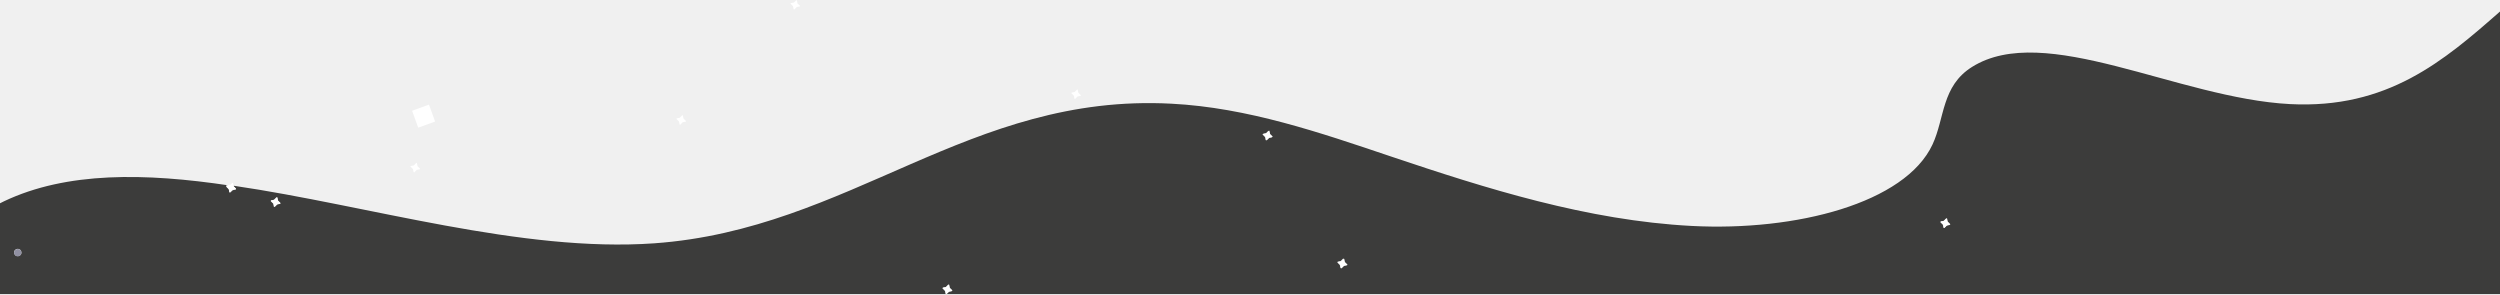
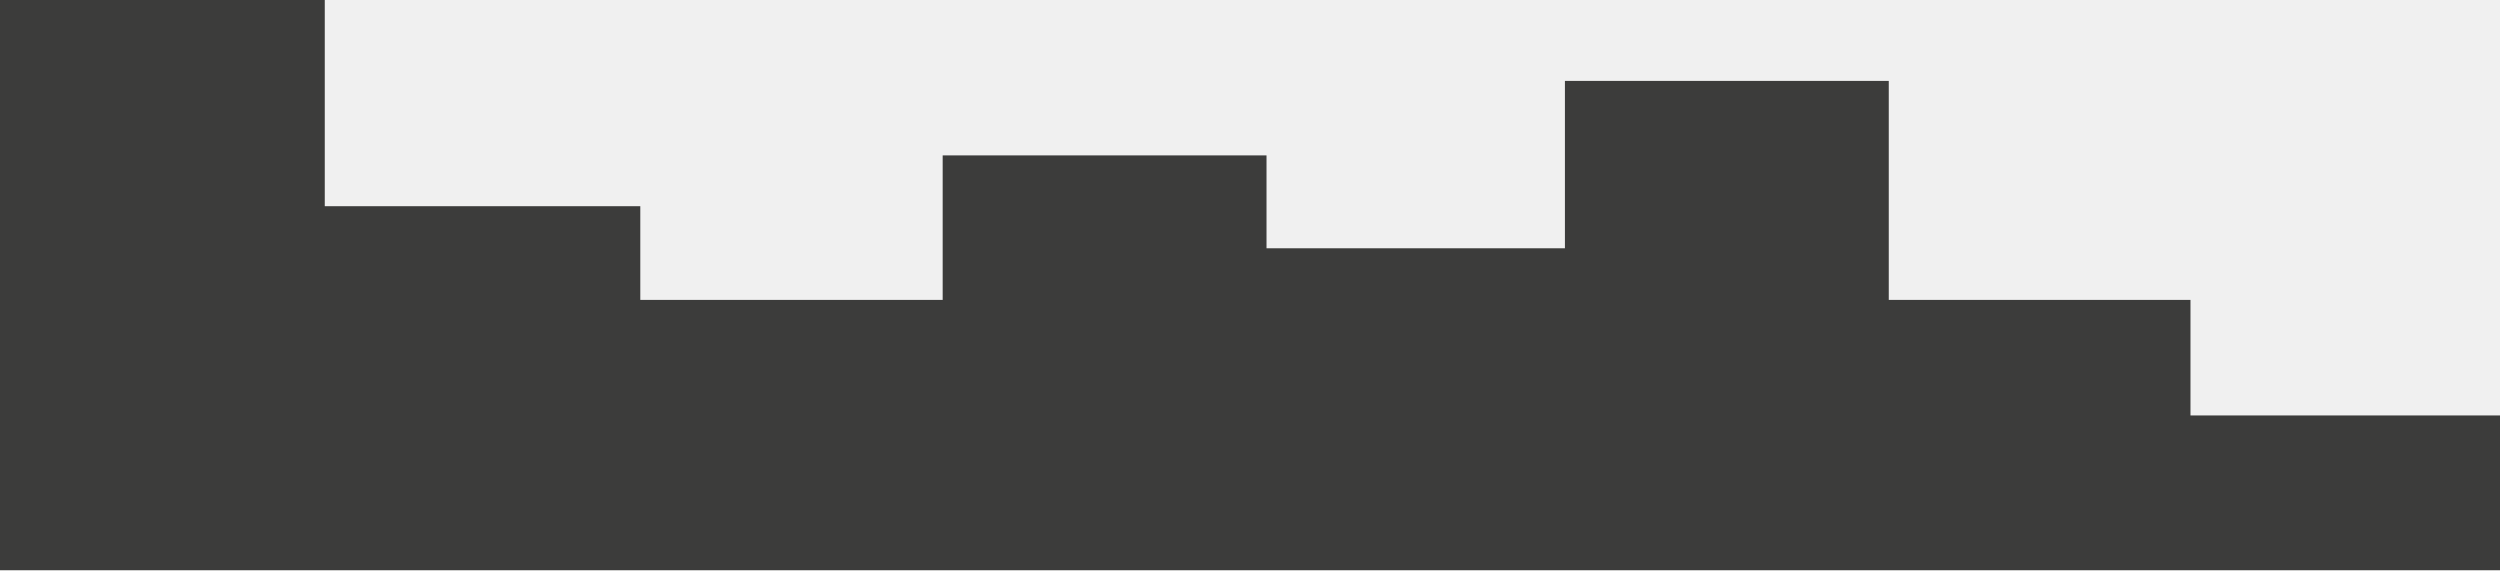
- <svg xmlns="http://www.w3.org/2000/svg" version="1.1" id="Layer_1" x="0px" y="0px" viewBox="0 0 1280.2 150.6" style="enable-background:new 0 0 1280.2 150.6;" xml:space="preserve">
-   <style type="text/css">
- 	.st0{fill:#3C3C3B;}
- 	.st1{fill:#9090A2;}
- 	.st2{fill:#FFFFFF;}
- </style>
-   <g id="Layer_2_1_">
-     <g id="Layer_2-2">
-       <path class="st0" d="M1172.6,53.3c-57.3-3-125.6-42.4-162.8-19c-15.6,9.8-13.9,26.2-20.2,39.7c-14,30-69.8,44.5-123.3,41.7    S761.2,96.6,711.9,80c-35.9-12.1-73.1-24.9-112-26.9c-103.7-5.5-164.3,64.3-264.9,71.5c-68,4.8-145.9-19.3-215.4-29.5v0.3l0.1,0.1    l1.1,1.1c0.1,0.1,0.1,0.3,0,0.4c0,0-0.1,0.1-0.1,0.1l-1.5,0.3l-0.1,0.1l-1.2,1.1c-0.1,0.1-0.2,0.1-0.3,0c0,0-0.1-0.1-0.1-0.1    l-0.3-1.5l-0.1-0.1l-1.1-1.1c-0.1-0.1-0.1-0.3,0-0.4c0,0,0.1,0,0.1-0.1l1.5-0.3C74.3,88.5,34.2,87.8,2,103.1c-0.7,0.3-1.3,0.7-2,1    v46.5h1280.2V5.9C1251.4,31.2,1222.6,55.9,1172.6,53.3z M10.9,129.9c-0.3,1-1.4,1.5-2.4,1.2c-1-0.3-1.5-1.4-1.2-2.4    c0.3-1,1.4-1.5,2.4-1.2c0,0,0,0,0,0C10.7,127.9,11.2,128.9,10.9,129.9z M143.4,104.4l-1.5,0.3l-0.1,0.1l-1.1,1.1    c-0.1,0.1-0.3,0.1-0.4,0c0,0,0-0.1-0.1-0.1l-0.3-1.5l-0.1-0.1l-1.1-1.1c-0.1-0.1-0.1-0.3,0-0.4c0,0,0.1-0.1,0.1-0.1l1.5-0.3    l0.1-0.1l1.1-1.1c0.1-0.1,0.2-0.1,0.3,0c0,0,0.1,0.1,0.1,0.1l0.3,1.5l0.1,0.1l1.1,1.1c0.1,0.1,0.1,0.3,0,0.4    C143.5,104.3,143.5,104.3,143.4,104.4L143.4,104.4z M487.4,149.1l-1.5,0.3l-0.1,0.1l-1.1,1.1c-0.1,0.1-0.3,0.1-0.4,0    c0,0-0.1-0.1-0.1-0.1l-0.3-1.5l-0.1-0.1l-1.1-1.1c-0.1-0.1-0.1-0.3,0-0.4c0,0,0.1-0.1,0.1-0.1l1.5-0.3l0.1-0.1l1.1-1.1    c0.1-0.1,0.2-0.1,0.3,0c0,0,0.1,0.1,0.1,0.1l0.3,1.5l0.1,0.1l1.1,1.1c0.1,0.1,0.1,0.2,0,0.4C487.6,149.1,487.5,149.1,487.4,149.1    L487.4,149.1z M651.3,70.3l-1.5,0.3l-0.1,0.1l-1.1,1.1c-0.1,0.1-0.3,0.1-0.4,0c0,0,0-0.1-0.1-0.1l-0.3-1.5l-0.1-0.1l-1.1-1.1    c-0.1-0.1-0.1-0.2,0-0.3c0,0,0.1-0.1,0.1-0.1l1.5-0.3l0.1-0.1l1.1-1.1c0.1-0.1,0.2-0.1,0.3,0c0,0,0.1,0.1,0.1,0.1l0.3,1.5l0.1,0.1    l1.1,1.1c0.1,0.1,0.1,0.3,0,0.4C651.5,70.2,651.4,70.3,651.3,70.3L651.3,70.3z M689.6,135.8l-1.5,0.3l-0.1,0.1l-1.1,1.1    c-0.1,0.1-0.3,0.1-0.4,0c0,0-0.1-0.1-0.1-0.1l-0.3-1.5l-0.1-0.1l-1.1-1.1c-0.1-0.1-0.1-0.3,0-0.4c0,0,0.1,0,0.1-0.1l1.5-0.3    l0.1-0.1l1.1-1.1c0.1-0.1,0.2-0.1,0.3,0c0,0,0.1,0.1,0.1,0.1l0.3,1.5l0.1,0.1l1.1,1.1c0.1,0.1,0.1,0.2,0,0.3    C689.8,135.8,689.7,135.8,689.6,135.8L689.6,135.8z M998.4,115.2l-1.5,0.3l-0.1,0.1l-1.1,1.1c-0.1,0.1-0.3,0.1-0.4,0    c0,0,0-0.1-0.1-0.1l-0.3-1.5l-0.1-0.1l-1.1-1.1c-0.1-0.1-0.1-0.3,0-0.4c0,0,0.1-0.1,0.1-0.1l1.5-0.3l0.1-0.1l1.1-1.1    c0.1-0.1,0.2-0.1,0.3,0c0,0,0.1,0.1,0.1,0.1l0.3,1.5l0.1,0.1l1.1,1.1c0.1,0.1,0.1,0.3,0,0.4C998.5,115.2,998.5,115.2,998.4,115.2    L998.4,115.2z" />
-       <path class="st1" d="M9.7,127.6c-1-0.3-2,0.2-2.4,1.2c-0.3,1,0.2,2,1.2,2.4c1,0.3,2-0.2,2.4-1.2c0,0,0,0,0,0    C11.2,128.9,10.7,127.9,9.7,127.6z" />
-       <path class="st2" d="M142.5,102.8l-0.1-0.1l-0.3-1.5c0-0.1-0.1-0.2-0.3-0.2c-0.1,0-0.1,0-0.1,0.1l-1.1,1.1l-0.1,0.1l-1.5,0.3    c-0.1,0-0.2,0.2-0.2,0.3c0,0,0,0.1,0.1,0.1l1.1,1.1l0.1,0.1l0.3,1.5c0,0.1,0.2,0.2,0.3,0.2c0,0,0.1,0,0.1-0.1l1.1-1.1l0.1-0.1    l1.5-0.3c0.1,0,0.2-0.2,0.2-0.3c0,0,0-0.1-0.1-0.1L142.5,102.8z" />
-       <path class="st2" d="M119.3,93.8c0-0.1-0.2-0.2-0.3-0.2c0,0-0.1,0-0.1,0.1l-1.1,1.1l-0.1,0.1l0,0l2,0.3L119.3,93.8z" />
-       <path class="st2" d="M115.9,95.5l1.1,1.1l0.1,0.1l0.3,1.5c0,0.1,0.1,0.2,0.3,0.2c0.1,0,0.1,0,0.1-0.1l1.2-1.1l0.1-0.1l1.5-0.3    c0.1,0,0.2-0.2,0.2-0.3c0,0,0-0.1-0.1-0.1l-1.1-1.1l-0.1-0.1v-0.3l-2-0.3l-1.5,0.3c-0.1,0-0.2,0.2-0.2,0.3    C115.9,95.4,115.9,95.4,115.9,95.5z" />
-       <path class="st2" d="M272-84.9l-0.1-0.1l-0.3-1.5c0-0.1-0.1-0.2-0.3-0.2c-0.1,0-0.1,0-0.1,0.1l-1.1,1.1l-0.1,0.1l-1.5,0.3    c-0.1,0-0.2,0.2-0.2,0.3c0,0,0,0.1,0.1,0.1l1.1,1.1l0.1,0.1l0.3,1.5c0,0.1,0.1,0.2,0.3,0.2c0.1,0,0.1,0,0.1-0.1l1.1-1.1l0.1-0.1    l1.5-0.3c0.1,0,0.2-0.1,0.2-0.3c0-0.1,0-0.1-0.1-0.1L272-84.9z" />
-       <path class="st2" d="M350.1,60.8l-0.1-0.1l-0.3-1.5c0-0.1-0.2-0.2-0.3-0.2c0,0-0.1,0-0.1,0.1l-1.1,1.1l-0.1,0.1l-1.5,0.3    c-0.1,0-0.2,0.2-0.2,0.3c0,0,0,0.1,0.1,0.1l1.1,1.1l0.1,0.1l0.3,1.5c0,0.1,0.1,0.2,0.3,0.2c0.1,0,0.1,0,0.1-0.1l1.1-1.1l0.1-0.1    l1.5-0.3c0.1,0,0.2-0.1,0.2-0.3c0-0.1,0-0.1-0.1-0.1L350.1,60.8z" />
-       <path class="st2" d="M514-18l-0.1-0.1l-0.3-1.5c0-0.1-0.2-0.2-0.3-0.2c0,0-0.1,0-0.1,0.1l-1.1,1.1l-0.1,0.1l-1.5,0.3    c-0.1,0-0.2,0.2-0.2,0.3c0,0.1,0,0.1,0.1,0.1l1.1,1.1l0.1,0.1l0.3,1.5c0,0.1,0.2,0.2,0.3,0.2c0,0,0.1,0,0.1-0.1l1.1-1.1l0.1-0.1    l1.5-0.3c0.1,0,0.2-0.1,0.2-0.3c0-0.1,0-0.1-0.1-0.1L514-18z" />
-       <path class="st2" d="M552.3,47.6l-0.1-0.1l-0.3-1.5c0-0.1-0.1-0.2-0.3-0.2c-0.1,0-0.1,0-0.1,0.1l-1.1,1.1l-0.1,0.1l-1.5,0.3    c-0.1,0-0.2,0.2-0.2,0.3c0,0,0,0.1,0.1,0.1l1.1,1.1l0.1,0.1l0.3,1.5c0,0.1,0.2,0.2,0.3,0.2c0,0,0.1,0,0.1-0.1l1.1-1.1l0.1-0.1    l1.5-0.3c0.1,0,0.2-0.2,0.2-0.3c0,0,0-0.1-0.1-0.1L552.3,47.6z" />
-       <path class="st2" d="M440.8-176.6l-0.1-0.1l-0.3-1.5c0-0.1-0.2-0.2-0.3-0.2c0,0-0.1,0-0.1,0.1l-1.1,1.1l-0.1,0.1l-1.5,0.3    c-0.1,0-0.2,0.1-0.2,0.3c0,0.1,0,0.1,0.1,0.1l1.1,1.1l0.1,0.1l0.3,1.5c0,0.1,0.1,0.2,0.3,0.2c0.1,0,0.1,0,0.1-0.1l1.1-1.1l0.1-0.1    l1.5-0.3c0.1,0,0.2-0.2,0.2-0.3c0,0,0-0.1-0.1-0.1L440.8-176.6z" />
-       <path class="st2" d="M577.8-131.3l-0.1-0.1l-0.3-1.5c0-0.1-0.2-0.2-0.3-0.2c0,0-0.1,0-0.1,0.1l-1.1,1.1l-0.1,0.1l-1.5,0.3    c-0.1,0-0.2,0.1-0.2,0.3c0,0.1,0,0.1,0.1,0.1l1.1,1.1l0.1,0.1l0.3,1.5c0,0.1,0.2,0.2,0.3,0.2c0,0,0.1,0,0.1-0.1l1.1-1.1l0.1-0.1    l1.5-0.3c0.1,0,0.2-0.2,0.2-0.3c0,0,0-0.1-0.1-0.1L577.8-131.3z" />
-       <path class="st2" d="M213.9,85.2l-0.1-0.1l-0.3-1.5c0-0.1-0.1-0.2-0.3-0.2c-0.1,0-0.1,0-0.1,0.1l-1.1,1.1l-0.1,0.1l-1.5,0.3    c-0.1,0-0.2,0.1-0.2,0.3c0,0.1,0,0.1,0.1,0.1l1.1,1.1l0.1,0.1l0.3,1.5c0,0.1,0.2,0.2,0.3,0.2c0.1,0,0.1,0,0.1-0.1l1.1-1.1l0.1-0.1    l1.5-0.3c0.1,0,0.2-0.2,0.2-0.3c0,0,0-0.1-0.1-0.1L213.9,85.2z" />
-       <path class="st2" d="M408.5,1.9l-0.1-0.1l-0.3-1.5c0-0.1-0.2-0.2-0.3-0.2c0,0-0.1,0-0.1,0.1l-1.1,1l-0.1,0.1l-1.5,0.3    c-0.1,0-0.2,0.1-0.2,0.3c0,0.1,0,0.1,0.1,0.1l1.1,1.1l0.1,0.1l0.3,1.5c0,0.1,0.2,0.2,0.3,0.2c0,0,0.1,0,0.1-0.1l1.1-1.1l0.1-0.1    l1.5-0.3c0.1,0,0.2-0.2,0.2-0.3c0-0.1,0-0.1-0.1-0.1L408.5,1.9z" />
-       <path class="st2" d="M486.5,147.5l-0.1-0.1l-0.3-1.5c0-0.1-0.1-0.2-0.3-0.2c-0.1,0-0.1,0-0.1,0.1l-1.1,1.1l-0.1,0.1l-1.5,0.3    c-0.1,0-0.2,0.2-0.2,0.3c0,0,0,0.1,0.1,0.1l1.1,1.1l0.1,0.1l0.3,1.5c0,0.1,0.2,0.2,0.3,0.2c0.1,0,0.1,0,0.1-0.1l1.1-1.1l0.1-0.1    l1.5-0.3c0.1,0,0.2-0.2,0.2-0.3c0,0,0-0.1-0.1-0.1L486.5,147.5z" />
-       <path class="st2" d="M650.5,68.7l-0.1-0.1l-0.3-1.5c0-0.1-0.1-0.2-0.3-0.2c-0.1,0-0.1,0-0.1,0.1l-1.1,1.1l-0.1,0.1l-1.5,0.3    c-0.1,0-0.2,0.1-0.2,0.3c0,0.1,0,0.1,0.1,0.1l1.1,1.1l0.1,0.1l0.3,1.5c0,0.1,0.2,0.2,0.3,0.2c0,0,0.1,0,0.1-0.1l1.1-1.1l0.1-0.1    l1.5-0.3c0.1,0,0.2-0.2,0.2-0.3c0,0,0-0.1-0.1-0.1L650.5,68.7z" />
-       <path class="st2" d="M688.8,134.3l-0.1-0.1l-0.3-1.5c0-0.1-0.1-0.2-0.3-0.2c-0.1,0-0.1,0-0.1,0.1l-1.1,1.1l-0.1,0.1l-1.5,0.3    c-0.1,0-0.2,0.2-0.2,0.3c0,0,0,0.1,0.1,0.1l1.1,1.1l0.1,0.1l0.3,1.5c0,0.1,0.2,0.2,0.3,0.2c0.1,0,0.1,0,0.1-0.1l1.1-1.1l0.1-0.1    l1.5-0.3c0.1,0,0.2-0.1,0.2-0.3c0-0.1,0-0.1-0.1-0.1L688.8,134.3z" />
-       <path class="st2" d="M577.2-89.9l-0.1-0.1l-0.3-1.5c0-0.1-0.1-0.2-0.3-0.2c-0.1,0-0.1,0-0.1,0.1l-1.2,1.1l-0.1,0.1l-1.5,0.3    c-0.1,0-0.2,0.2-0.2,0.3c0,0,0,0.1,0.1,0.1l1.1,1.1l0.1,0.1l0.3,1.5c0,0.1,0.2,0.2,0.3,0.2c0.1,0,0.1,0,0.1-0.1l1.1-1.1l0.1-0.1    l1.5-0.3c0.1,0,0.2-0.2,0.2-0.3c0,0,0-0.1-0.1-0.1L577.2-89.9z" />
-       <path class="st2" d="M714.2-44.6l-0.1-0.1l-0.3-1.5c0-0.1-0.1-0.2-0.3-0.2c-0.1,0-0.1,0-0.1,0.1l-1.1,1.1l-0.1,0.1l-1.5,0.3    c-0.1,0-0.2,0.2-0.2,0.3c0,0,0,0.1,0.1,0.1l1.1,1.1l0.1,0.1l0.3,1.5c0,0.1,0.2,0.2,0.3,0.2c0,0,0.1,0,0.1-0.1l1.1-1.1l0.1-0.1    l1.5-0.3c0.1,0,0.2-0.2,0.2-0.3c0,0,0-0.1-0.1-0.1L714.2-44.6z" />
-       <rect x="212.3" y="54.9" transform="matrix(0.9401 -0.3409 0.3409 0.9401 -7.2772 77.4818)" class="st2" width="9.2" height="9.2" />
-       <path class="st2" d="M717.3-198.6l-0.1-0.1l-0.3-1.5c0-0.1-0.2-0.2-0.3-0.2c-0.1,0-0.1,0-0.1,0.1l-1.1,1.1l-0.1,0.1l-1.5,0.3    c-0.1,0-0.2,0.2-0.2,0.3c0,0,0,0.1,0.1,0.1l1.1,1.1l0.1,0.1l0.3,1.5c0,0.1,0.1,0.2,0.3,0.2c0.1,0,0.1,0,0.1-0.1l1.1-1.1l0.1-0.1    l1.5-0.3c0.1,0,0.2-0.2,0.2-0.3c0,0,0-0.1-0.1-0.1L717.3-198.6z" />
-       <path class="st2" d="M694.4-206l-0.1-0.1l-0.3-1.5c0-0.1-0.1-0.2-0.3-0.2c-0.1,0-0.1,0-0.1,0.1l-1.1,1.1l-0.1,0.1l-1.5,0.3    c-0.1,0-0.2,0.2-0.2,0.3c0,0,0,0.1,0.1,0.1l1.1,1.1l0.1,0.1l0.3,1.5c0,0.1,0.2,0.2,0.3,0.2c0,0,0.1,0,0.1-0.1l1.1-1.1l0.1-0.1    l1.5-0.3c0.1,0,0.2-0.1,0.2-0.3c0-0.1,0-0.1-0.1-0.1L694.4-206z" />
-       <path class="st2" d="M1017.2-104.1l-0.1-0.1l-0.3-1.5c0-0.1-0.1-0.2-0.3-0.2c-0.1,0-0.1,0-0.1,0.1l-1.1,1.1l-0.1,0.1l-1.5,0.3    c-0.1,0-0.2,0.2-0.2,0.3c0,0,0,0.1,0.1,0.1l1.1,1.1l0.1,0.1l0.3,1.5c0,0.1,0.2,0.2,0.3,0.2c0,0,0.1,0,0.1-0.1l1.1-1.1l0.1-0.1    l1.5-0.3c0.1,0,0.2-0.2,0.2-0.3c0,0,0-0.1-0.1-0.1L1017.2-104.1z" />
-       <path class="st2" d="M846.8-386.2l-0.1-0.1l-0.3-1.5c0-0.1-0.2-0.2-0.3-0.2c0,0-0.1,0-0.1,0.1l-1.1,1.1l-0.1,0.1l-1.5,0.3    c-0.1,0-0.2,0.1-0.2,0.3c0,0.1,0,0.1,0.1,0.1l1.1,1.1l0.1,0.1l0.3,1.5c0,0.1,0.2,0.2,0.3,0.2c0,0,0.1,0,0.1-0.1l1.1-1.1l0.1-0.1    l1.5-0.3c0.1,0,0.2-0.2,0.2-0.3c0-0.1,0-0.1-0.1-0.1L846.8-386.2z" />
-       <path class="st2" d="M826.6-88.4l-0.1-0.1l-0.3-1.5c0-0.1-0.2-0.2-0.3-0.2c0,0-0.1,0-0.1,0.1l-1.1,1.1l-0.1,0.1l-1.5,0.3    c-0.1,0-0.2,0.2-0.2,0.3c0,0.1,0,0.1,0.1,0.1l1.1,1.1l0.1,0.1l0.3,1.5c0,0.1,0.2,0.2,0.3,0.2c0,0,0.1,0,0.1-0.1l1.1-1.1l0.1-0.1    l1.5-0.3c0.1,0,0.2-0.1,0.2-0.3c0-0.1,0-0.1-0.1-0.1L826.6-88.4z" />
-       <path class="st2" d="M924.9-240.6l-0.1-0.1l-0.3-1.5c0-0.1-0.1-0.2-0.3-0.2c-0.1,0-0.1,0-0.1,0.1l-1.1,1.1l-0.1,0.1l-1.5,0.3    c-0.1,0-0.2,0.2-0.2,0.3c0,0,0,0.1,0.1,0.1l1.1,1.1l0.1,0.1l0.3,1.5c0,0.1,0.2,0.2,0.3,0.2c0,0,0.1,0,0.1-0.1l1.1-1.1l0.1-0.1    l1.5-0.3c0.1,0,0.2-0.2,0.2-0.3c0,0,0-0.1-0.1-0.1L924.9-240.6z" />
-       <path class="st2" d="M1088.8-319.4l-0.1-0.1l-0.3-1.5c0-0.1-0.1-0.2-0.3-0.2c-0.1,0-0.1,0-0.1,0.1l-1.1,1.1l-0.1,0.1l-1.5,0.3    c-0.1,0-0.2,0.1-0.2,0.3c0,0.1,0,0.1,0.1,0.1l1.1,1.1l0.1,0.1l0.3,1.5c0,0.1,0.2,0.2,0.3,0.2c0,0,0.1,0,0.1-0.1l1.1-1.1l0.1-0.1    l1.5-0.3c0.1,0,0.2-0.2,0.2-0.3c0,0,0-0.1-0.1-0.1L1088.8-319.4z" />
-       <path class="st2" d="M1127.1-253.8l-0.1-0.1l-0.3-1.5c0-0.1-0.1-0.2-0.3-0.2c-0.1,0-0.1,0-0.1,0.1l-1.1,1.1l-0.1,0.1l-1.5,0.3    c-0.1,0-0.2,0.2-0.2,0.3c0,0,0,0.1,0.1,0.1l1.1,1.1l0.1,0.1l0.3,1.5c0,0.1,0.2,0.2,0.3,0.2c0.1,0,0.1,0,0.1-0.1l1.1-1.1l0.1-0.1    l1.5-0.3c0.1,0,0.2-0.2,0.2-0.3c0,0,0-0.1-0.1-0.1L1127.1-253.8z" />
-       <path class="st2" d="M1013.7-475l1.1-1.1l0.1-0.1l1.5-0.3c0.1,0,0.2-0.2,0.2-0.3c0,0,0-0.1-0.1-0.1l-1.1-1.1l-0.1-0.1l-0.3-1.6    c0-0.1-0.1-0.2-0.3-0.2c-0.1,0-0.1,0-0.1,0.1l-1.2,1.1l-0.1,0.1l-1.5,0.3c-0.1,0-0.2,0.2-0.2,0.3c0,0,0,0.1,0.1,0.1l1.1,1.1    l0.1,0.1l0.3,1.5c0,0.1,0.2,0.2,0.3,0.2C1013.6-475,1013.7-475,1013.7-475z" />
-       <path class="st2" d="M1152.6-432.7l-0.1-0.1l-0.3-1.5c0-0.1-0.2-0.2-0.3-0.2c0,0-0.1,0-0.1,0.1l-1.1,1.1l-0.1,0.1l-1.6,0.3    c-0.1,0-0.2,0.2-0.2,0.3c0,0,0,0.1,0.1,0.1l1.1,1.1l0.1,0.1l0.3,1.5c0,0.1,0.2,0.2,0.3,0.2c0,0,0.1,0,0.1-0.1l1.1-1.1l0.1-0.1    l1.5-0.3c0.1,0,0.2-0.2,0.2-0.3c0,0,0-0.1-0.1-0.1L1152.6-432.7z" />
-       <path class="st2" d="M997.5,113.6l-0.1-0.1l-0.3-1.5c0-0.1-0.1-0.2-0.3-0.2c-0.1,0-0.1,0-0.1,0.1l-1.1,1.1l-0.1,0.1l-1.5,0.3    c-0.1,0-0.2,0.2-0.2,0.3c0,0,0,0.1,0.1,0.1l1.1,1.1l0.1,0.1l0.3,1.5c0,0.1,0.2,0.2,0.3,0.2c0,0,0.1,0,0.1-0.1l1.1-1.1l0.1-0.1    l1.5-0.3c0.1,0,0.2-0.2,0.2-0.3c0,0,0-0.1-0.1-0.1L997.5,113.6z" />
-       <path class="st2" d="M788.7-216.2l-0.1-0.1l-0.3-1.5c0-0.1-0.2-0.2-0.3-0.2c0,0-0.1,0-0.1,0.1l-1.1,1.1l-0.1,0.1l-1.5,0.3    c-0.1,0-0.2,0.2-0.2,0.3c0,0.1,0,0.1,0.1,0.1l1.1,1.1l0.1,0.1l0.3,1.5c0,0.1,0.2,0.2,0.3,0.2c0,0,0.1,0,0.1-0.1l1.1-1.1l0.1-0.1    l1.5-0.3c0.1,0,0.2-0.1,0.2-0.3c0-0.1,0-0.1-0.1-0.1L788.7-216.2z" />
-       <rect x="650.5" y="-332.6" transform="matrix(0.9404 -0.3401 0.3401 0.9404 150.6375 203.2567)" class="st2" width="9.2" height="9.2" />
+ <svg xmlns="http://www.w3.org/2000/svg" viewBox="0 0 1254.84 286.2">
+   <defs>
+     <style>.cls-1{fill:#3c3c3b;}</style>
+   </defs>
+   <g id="Layer_2" data-name="Layer 2">
+     <g id="Layer_2-2" data-name="Layer 2">
+       <polygon class="cls-1" points="1115.48 208.53 1112.29 208.53 1099.48 208.53 1099.48 150.53 958.04 150.53 952.92 150.53 948.04 150.53 948.04 40.61 785.49 40.61 785.49 124.62 637.71 124.62 635.71 124.62 635.71 78 473.16 78 473.16 150.53 321.39 150.53 321.39 103.5 163.01 103.5 163.01 0 0 0 0 286.2 161.13 286.2 163.01 286.2 317.39 286.2 318.2 286.2 321.39 286.2 474.76 286.2 475.16 286.2 476.76 286.2 630.71 286.2 631.56 286.2 633.56 286.2 637.71 286.2 786.12 286.2 788.49 286.2 795.49 286.2 796.12 286.2 942.04 286.2 942.92 286.2 952.92 286.2 958.04 286.2 1095.48 286.2 1096.29 286.2 1112.29 286.2 1115.48 286.2 1254.84 286.2 1254.84 208.53 1115.48 208.53" />
    </g>
  </g>
</svg>
